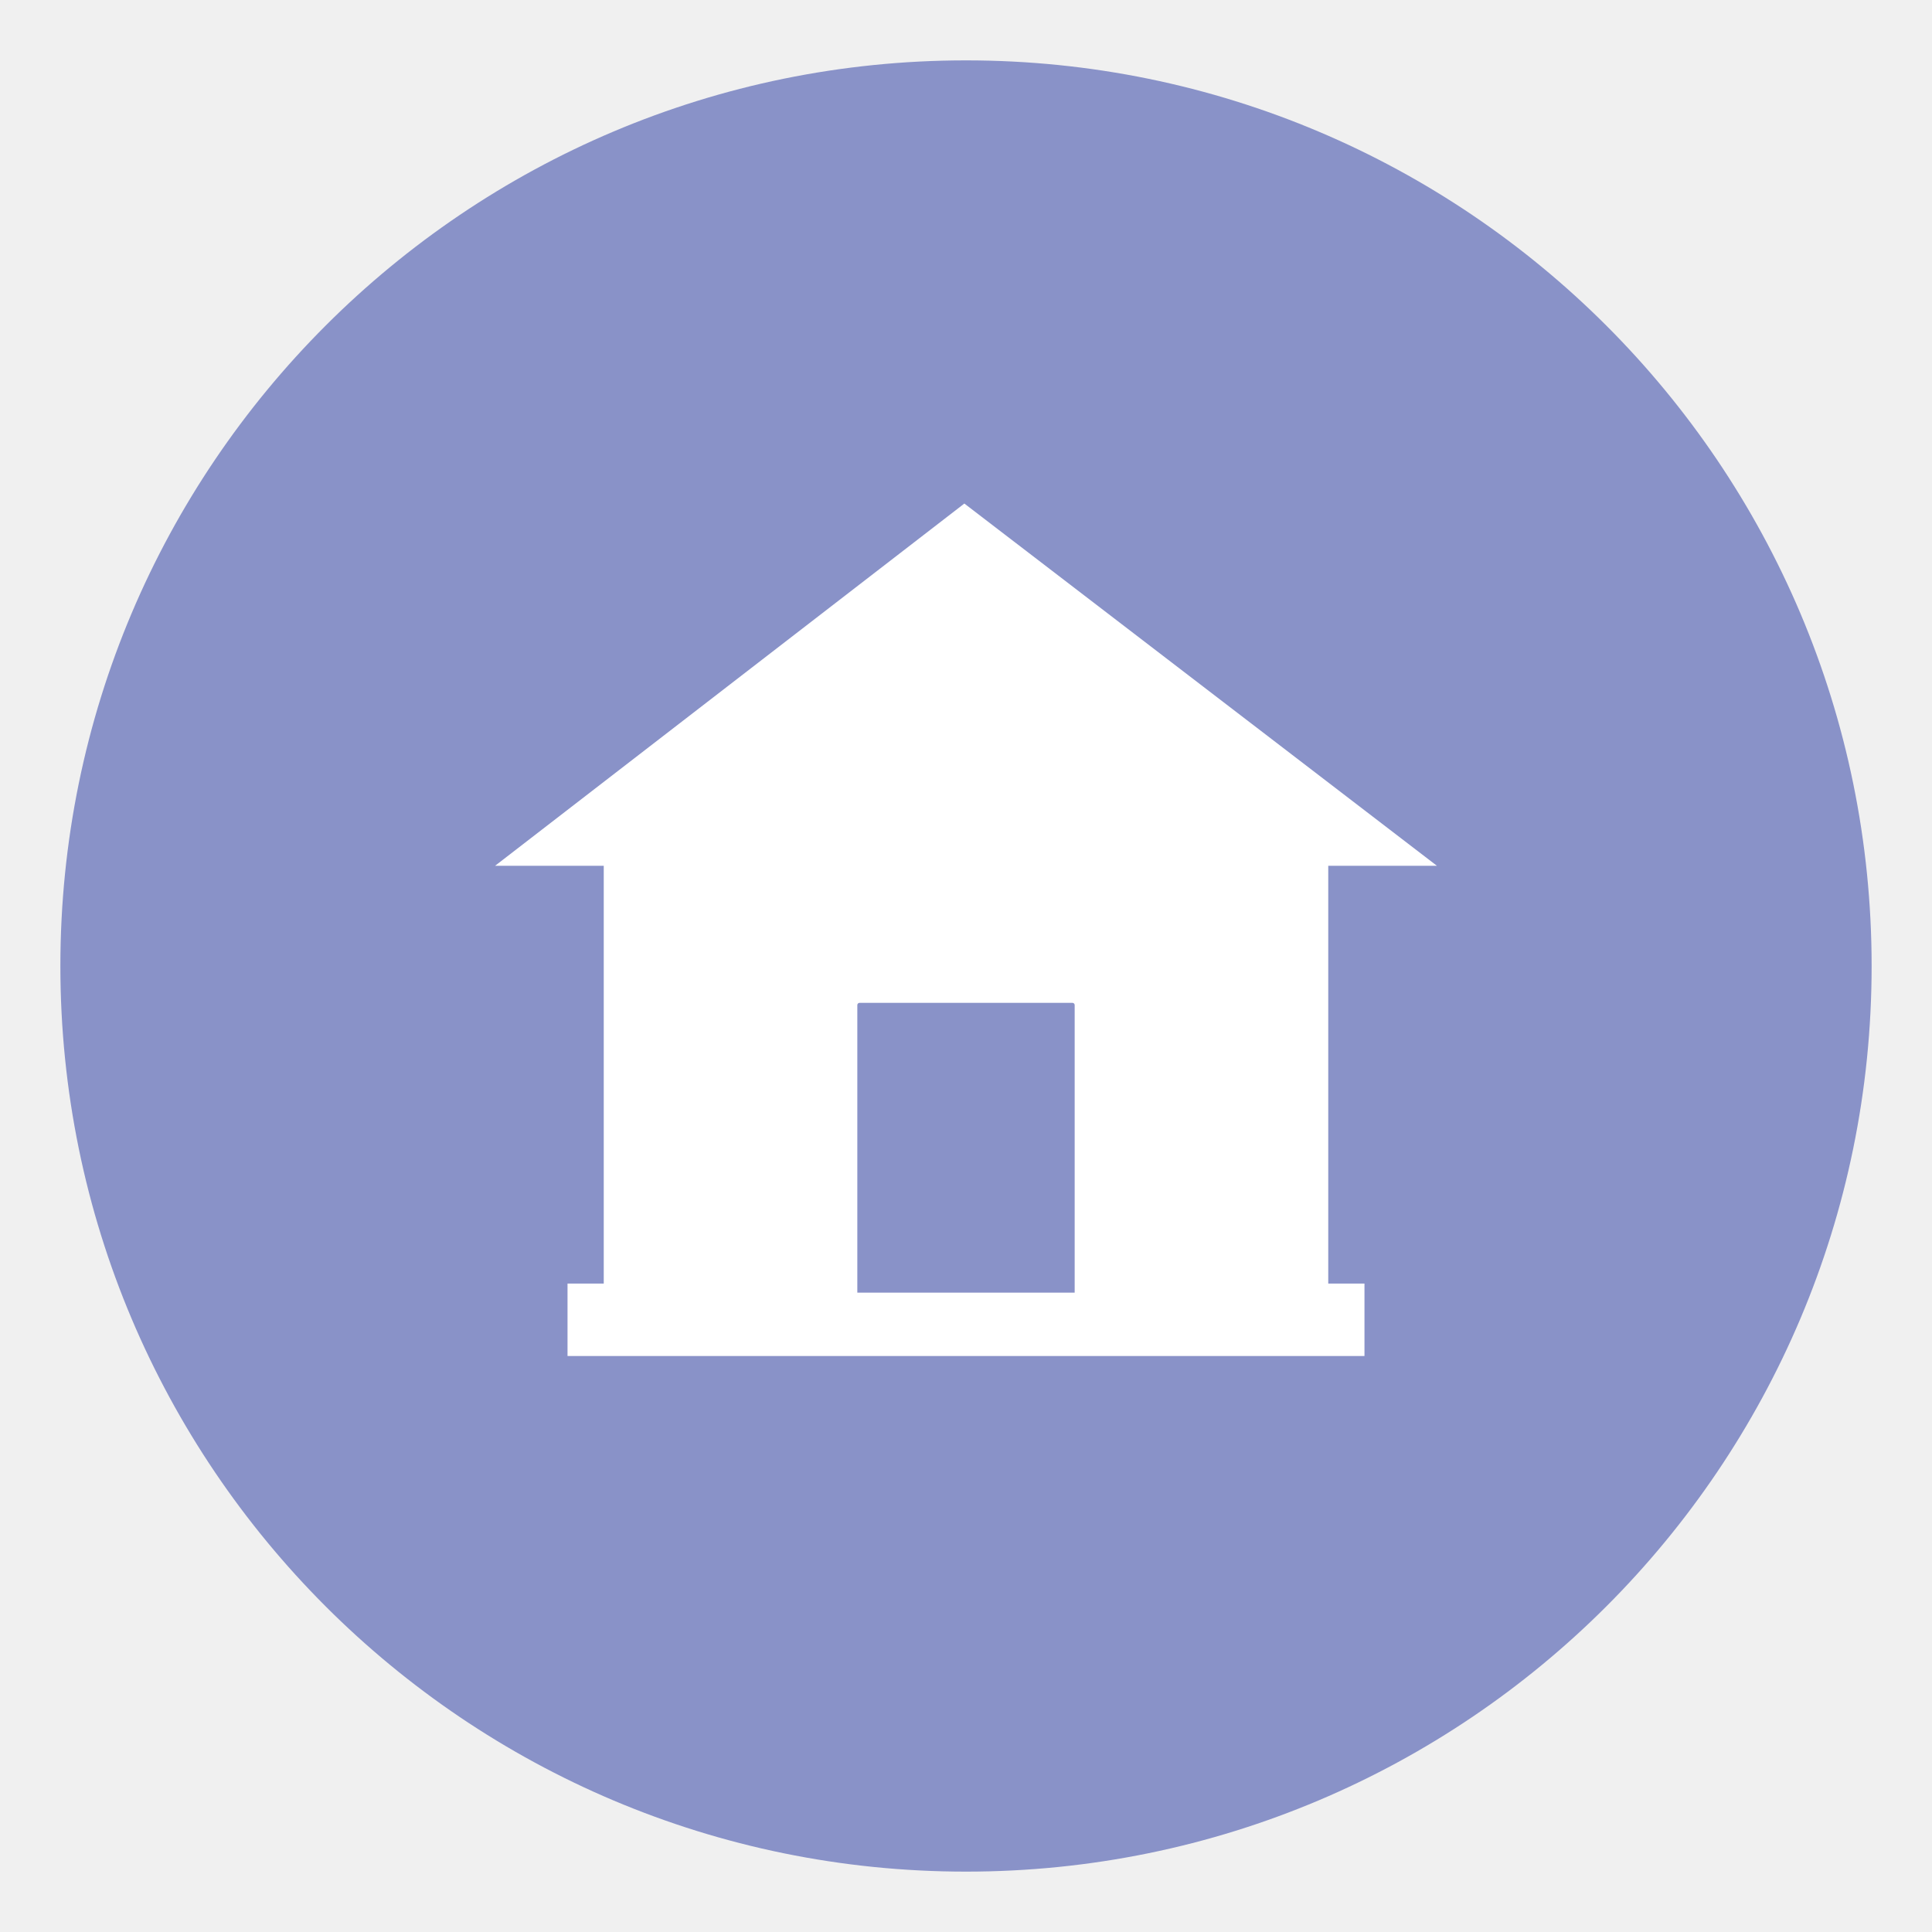
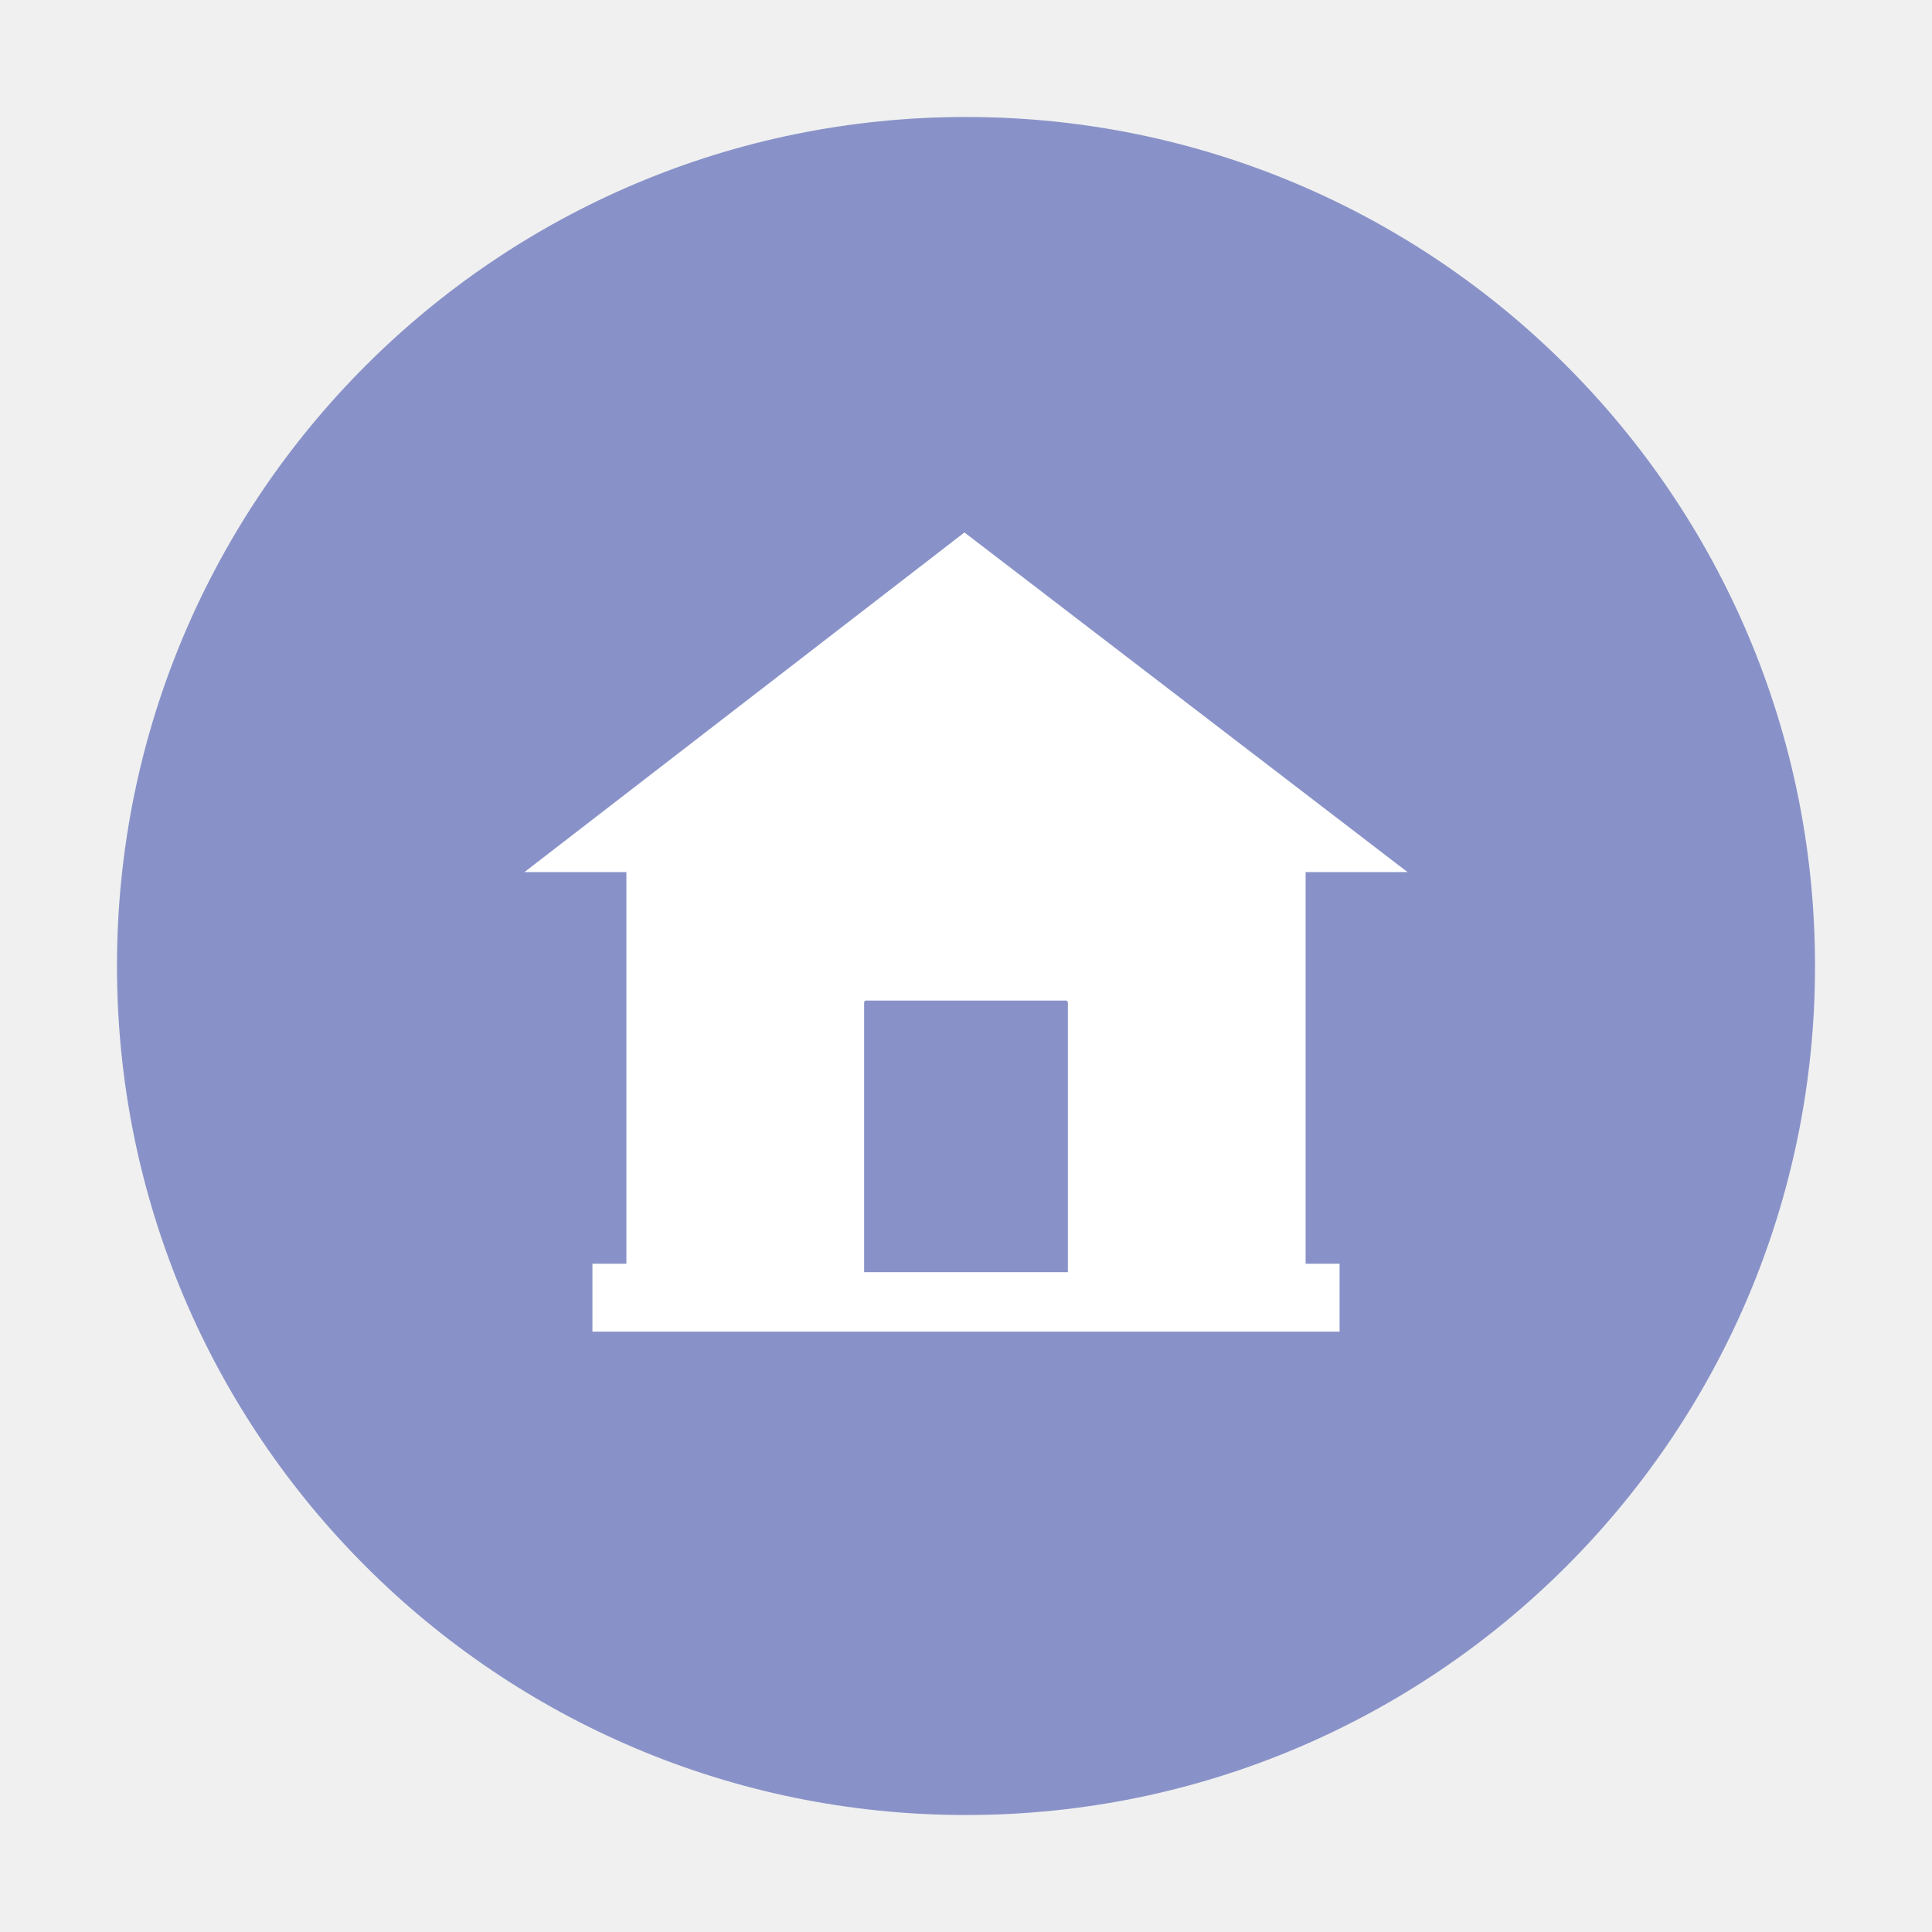
- <svg xmlns="http://www.w3.org/2000/svg" t="1640410764227" class="icon" viewBox="0 0 1024 1024" version="1.1" p-id="2097" width="200" height="200">
+ <svg xmlns="http://www.w3.org/2000/svg" t="1641700335300" class="icon" viewBox="0 0 1024 1024" version="1.1" p-id="5148" width="200" height="200">
  <defs>
    <style type="text/css" />
  </defs>
-   <path d="M512 512m-480 0a480 480 0 1 0 960 0 480 480 0 1 0-960 0Z" fill="#8992c8" p-id="2098" />
-   <path d="M704 458.887h57.6l-250.47-192-248.73 192h57.6v221.426h-19.2v38.4h422.4v-38.4H704V458.887z" fill="#FFFFFF" p-id="2099" />
-   <path d="M569.6 685.113h-115.2V532.696a1.159 1.159 0 0 1 1.159-1.159h112.881a1.159 1.159 0 0 1 1.159 1.159z" fill="#8992c8" p-id="2100" />
+   <path d="M62 512a450 450 0 1 0 900 0 450 450 0 1 0-900 0z" fill="#8992C8" p-id="5149" />
+   <path d="M692 462.207h54l-234.816-180-233.184 180H332v207.587h-18v36h396v-36H692V462.207z" fill="#FFFFFF" p-id="5150" />
+   <path d="M566 674.293H458V531.403a1.087 1.087 0 0 1 1.087-1.087h105.825a1.087 1.087 0 0 1 1.087 1.087z" fill="#8992C8" p-id="5151" />
</svg>
